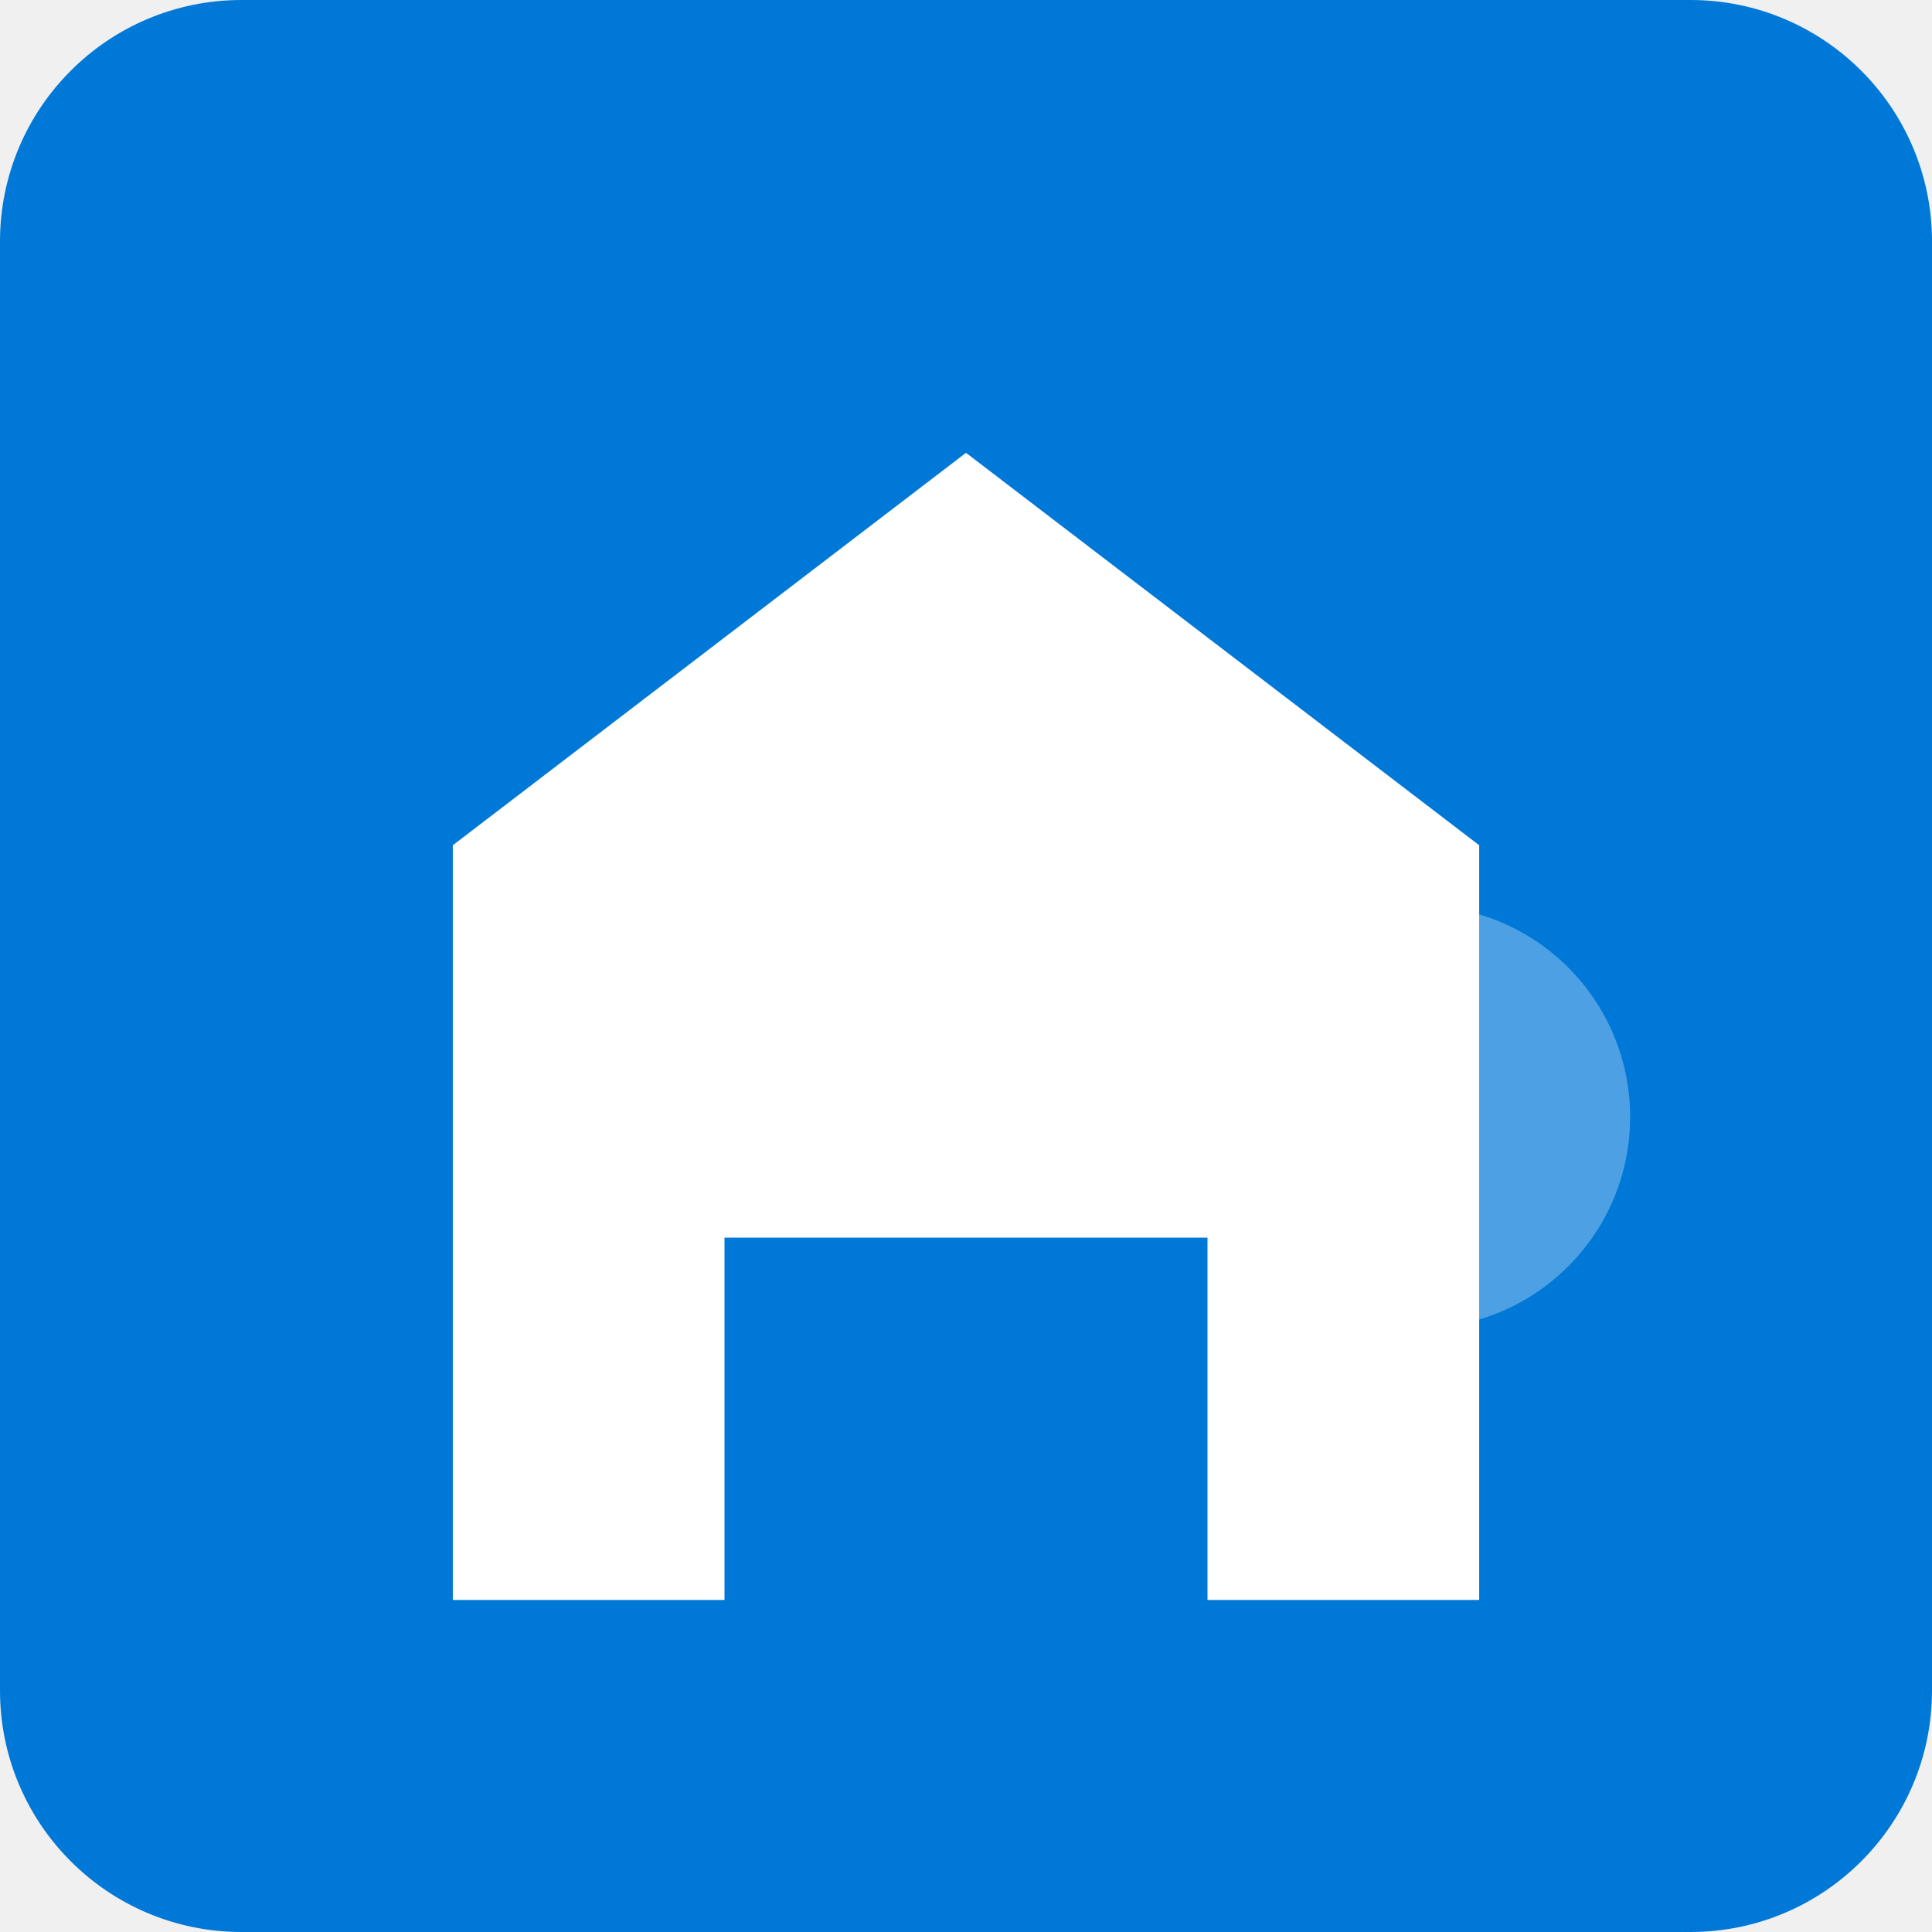
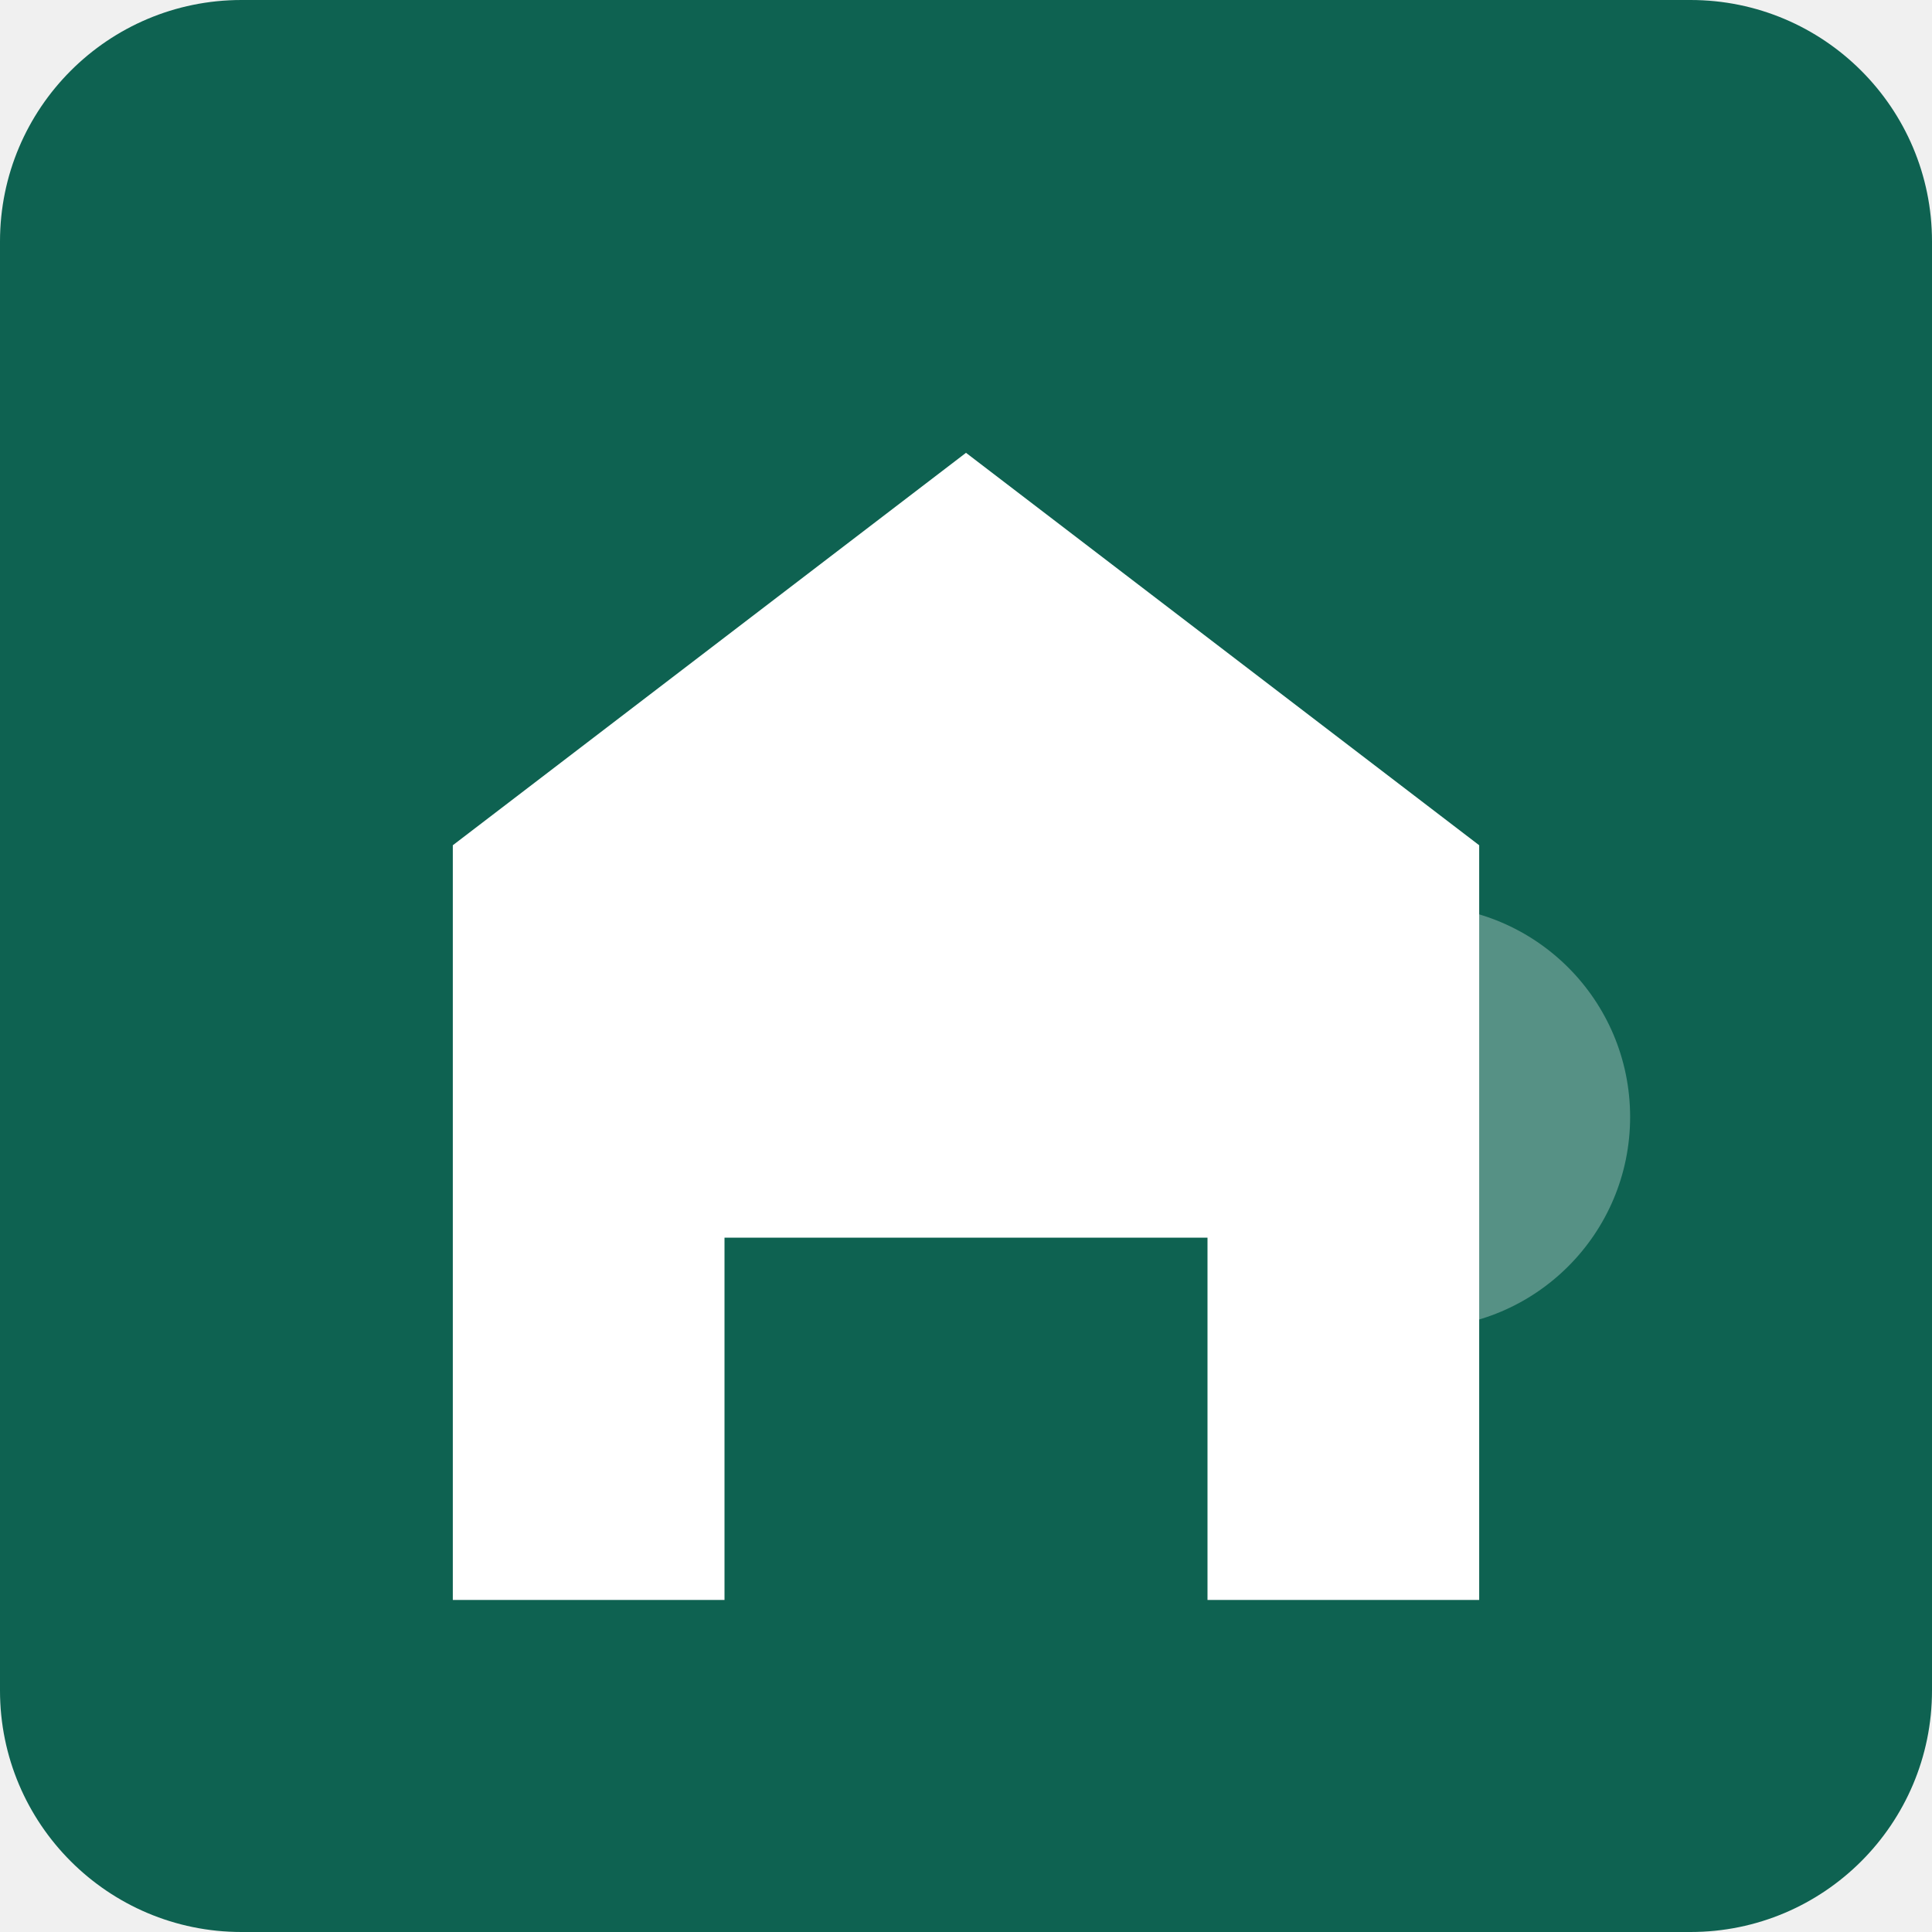
<svg xmlns="http://www.w3.org/2000/svg" viewBox="0 0 512 512" role="img" aria-labelledby="title">
-   <rect width="512" height="512" rx="64" fill="#0078d7" />
+   <rect width="512" height="512" rx="64" fill="#0E6251" />
  <path d="M256 120 120 224v200h72v-96h128v96h72V224L256 120z" fill="#ffffff" />
  <circle cx="376" cy="296" r="56" fill="#ffffff" opacity="0.3" />
</svg>
